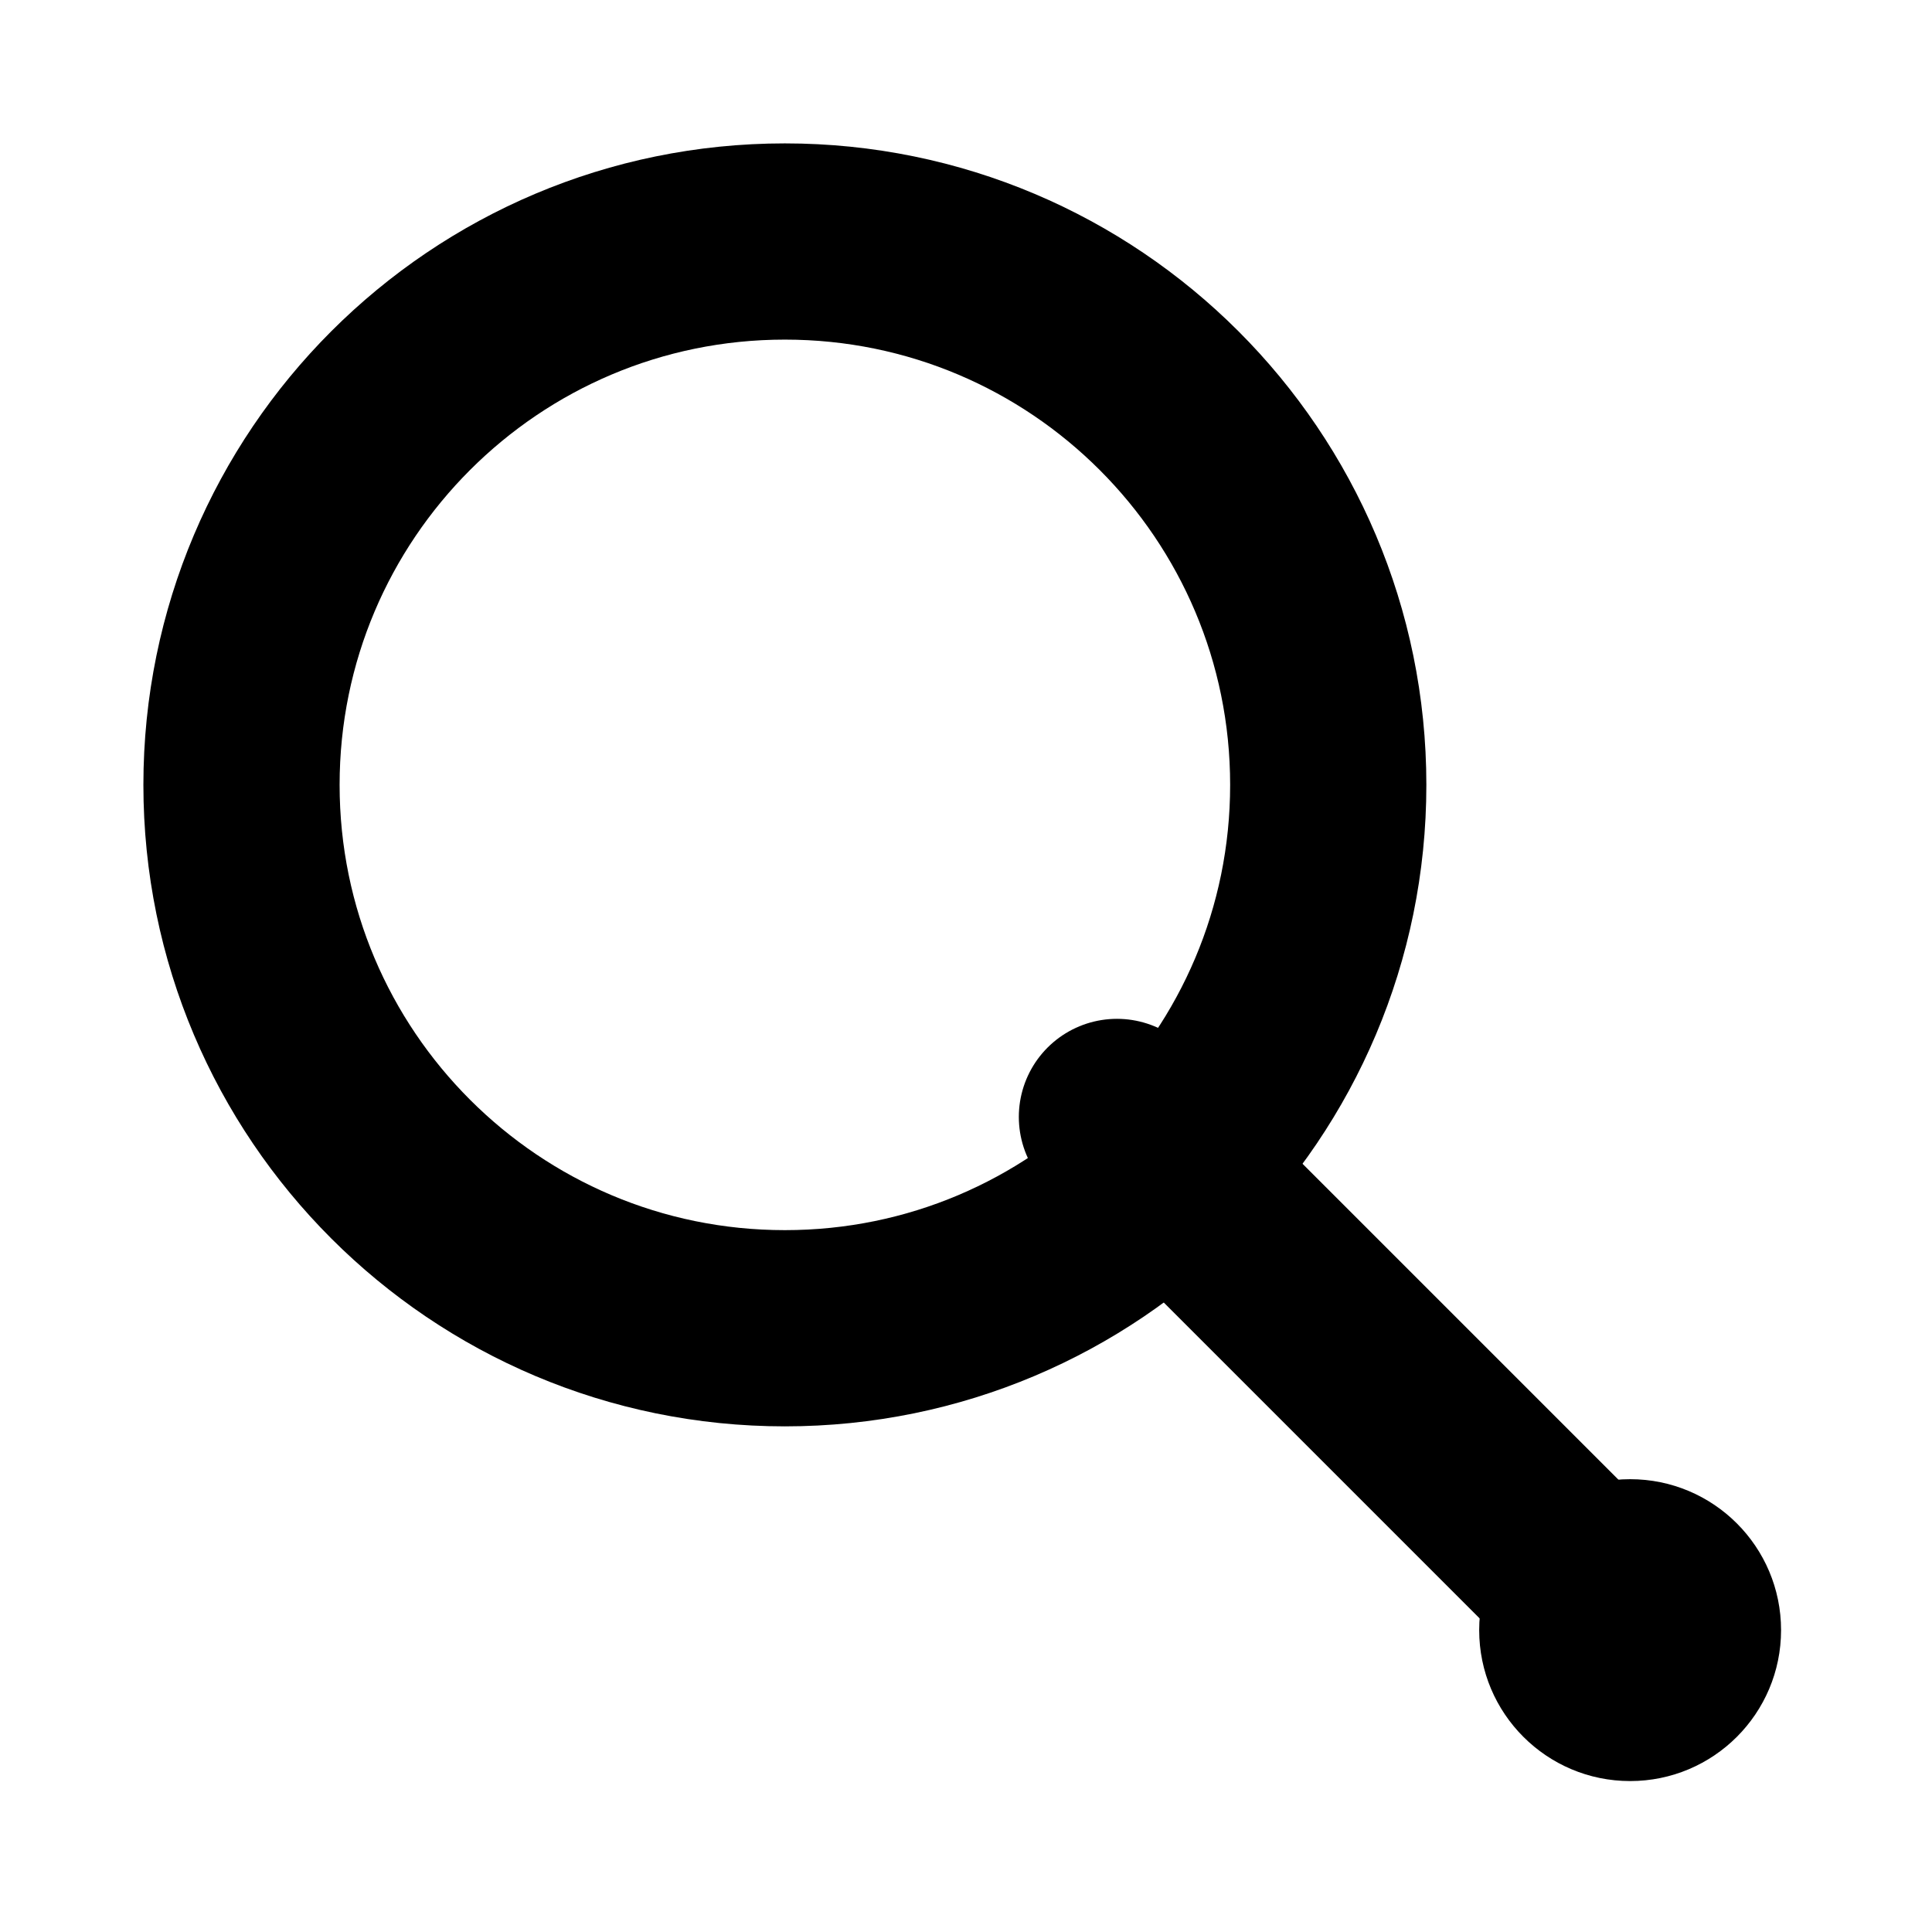
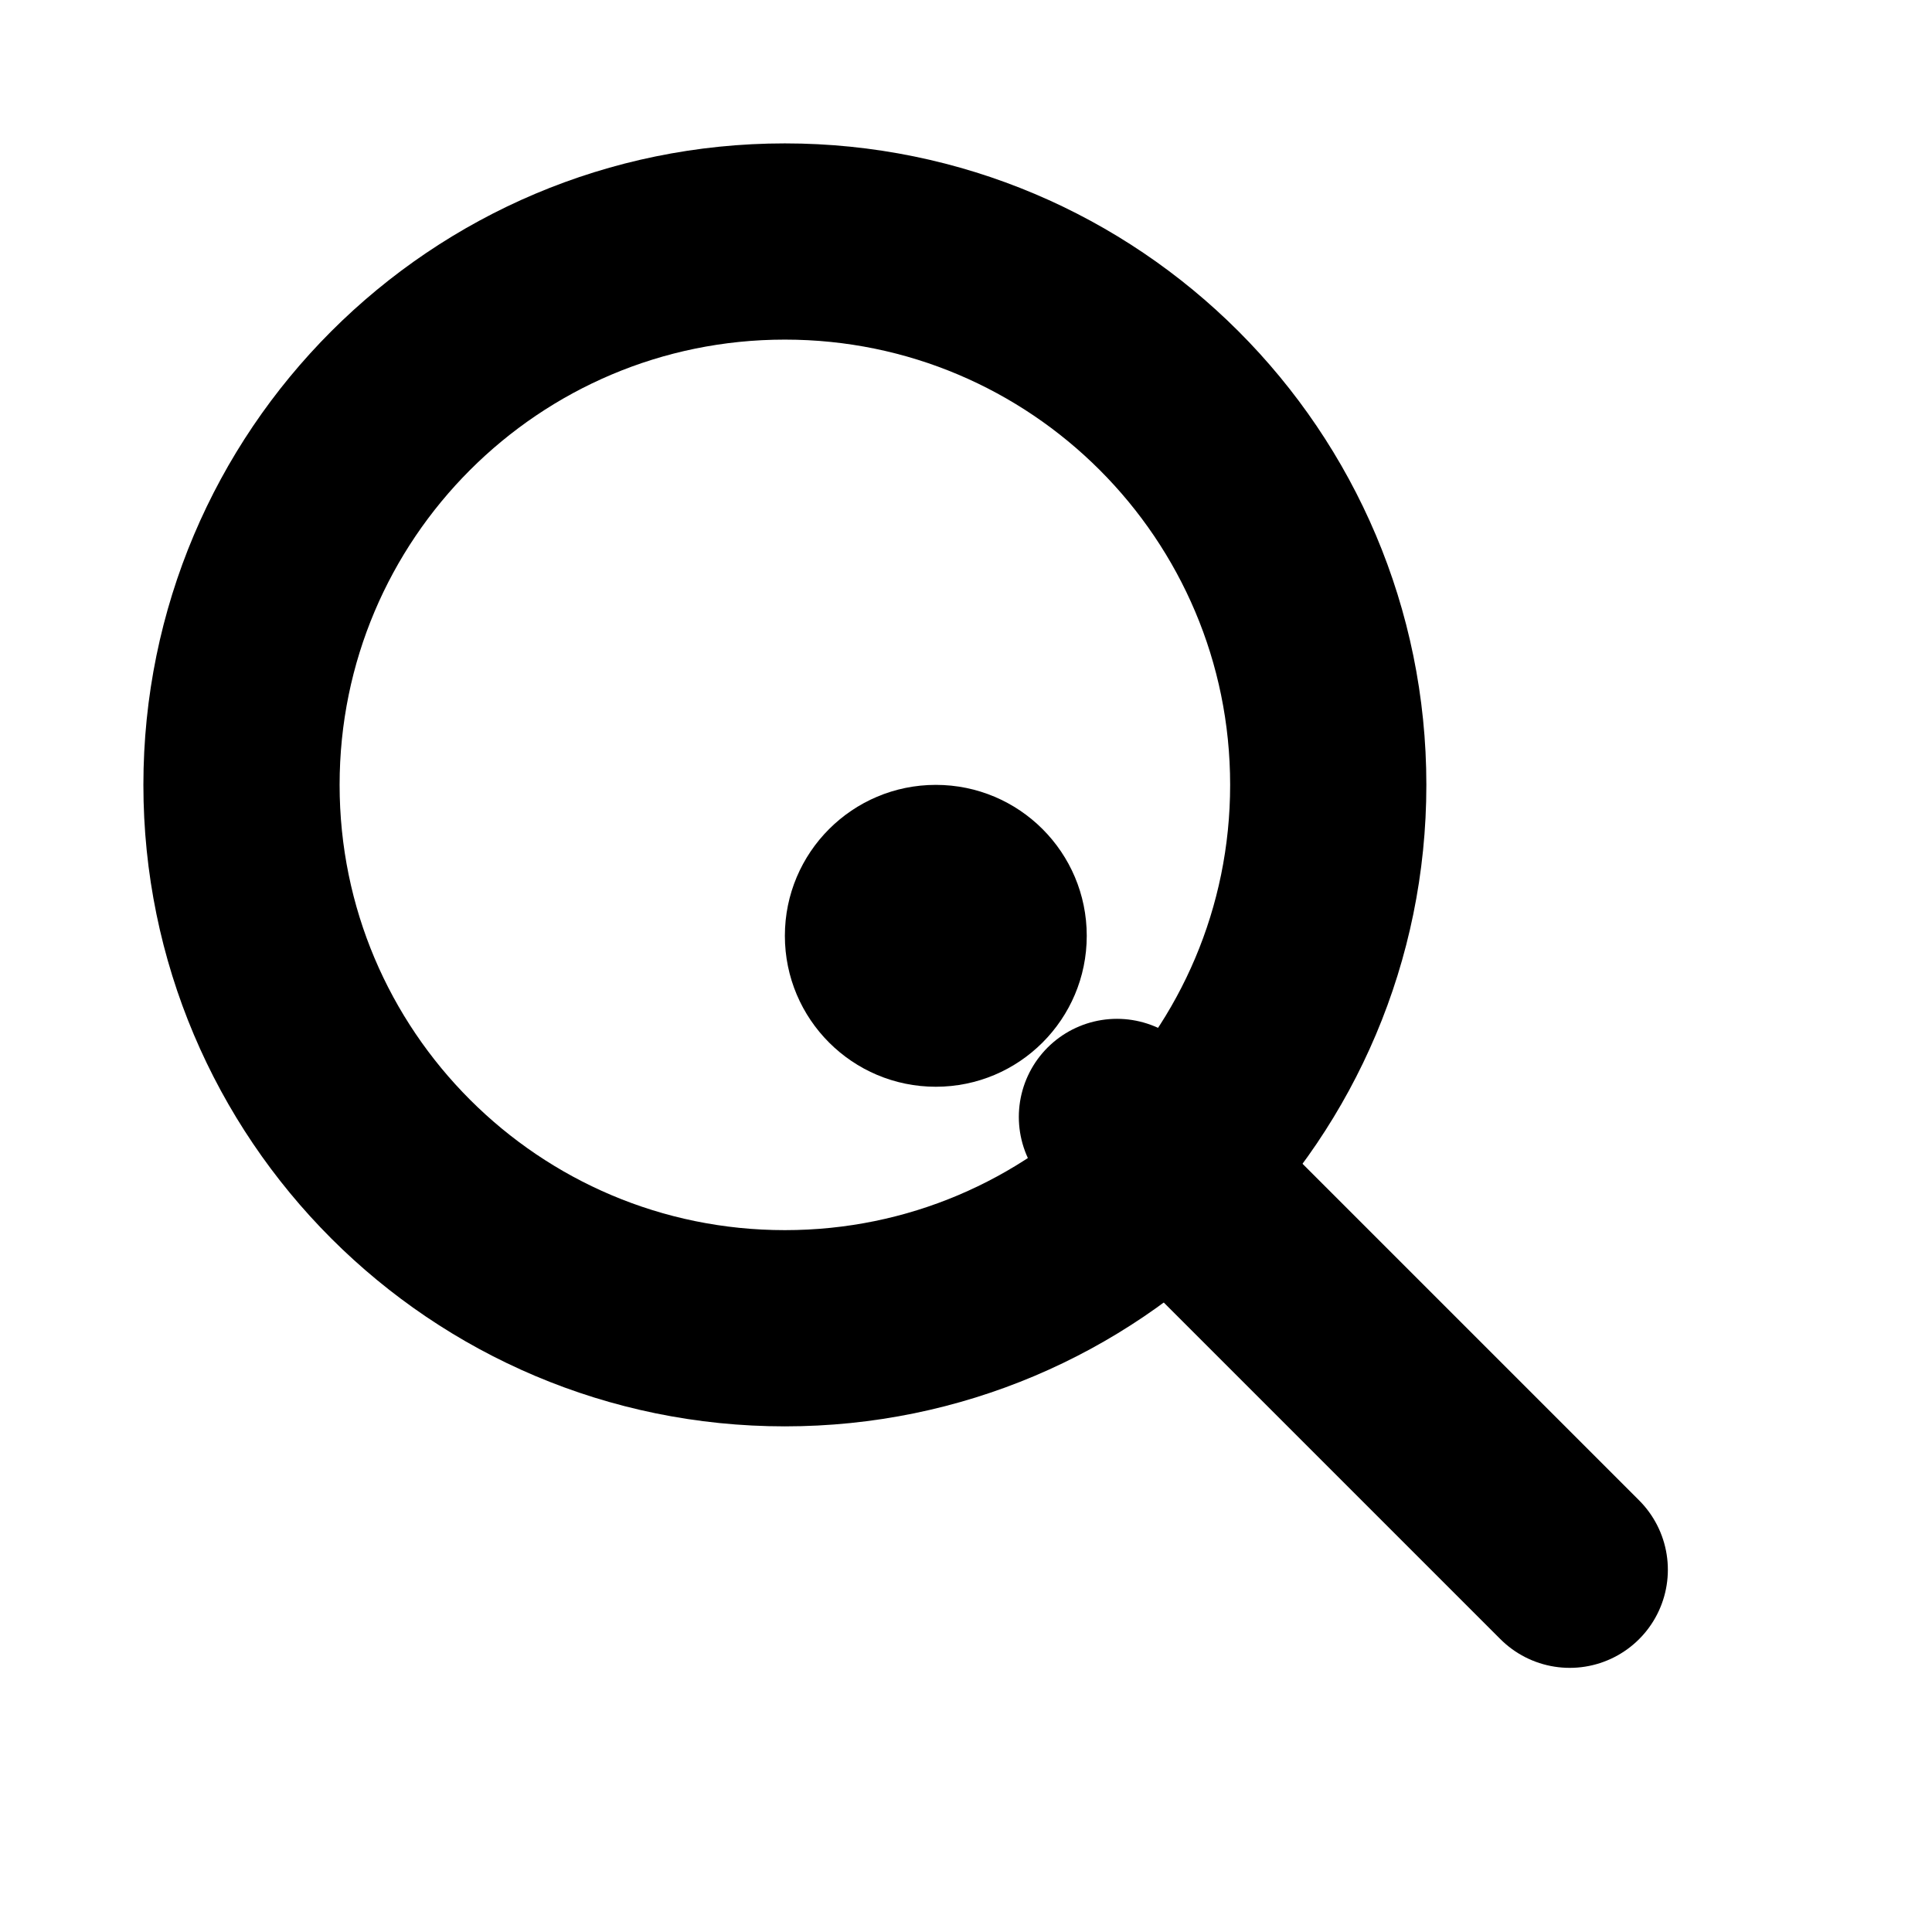
<svg xmlns="http://www.w3.org/2000/svg" viewBox="0 0 64 64" fill="none">
  <circle cx="26" cy="26" r="18" stroke="currentColor" stroke-width="6.5" />
  <path d="M37 37 C42 42, 47 47, 52 52" stroke="currentColor" stroke-width="6.5" stroke-linecap="round" />
-   <circle cx="54" cy="54" r="5" fill="currentColor" />
+   <circle cx="31" cy="31" r="5" fill="currentColor" />
</svg>
